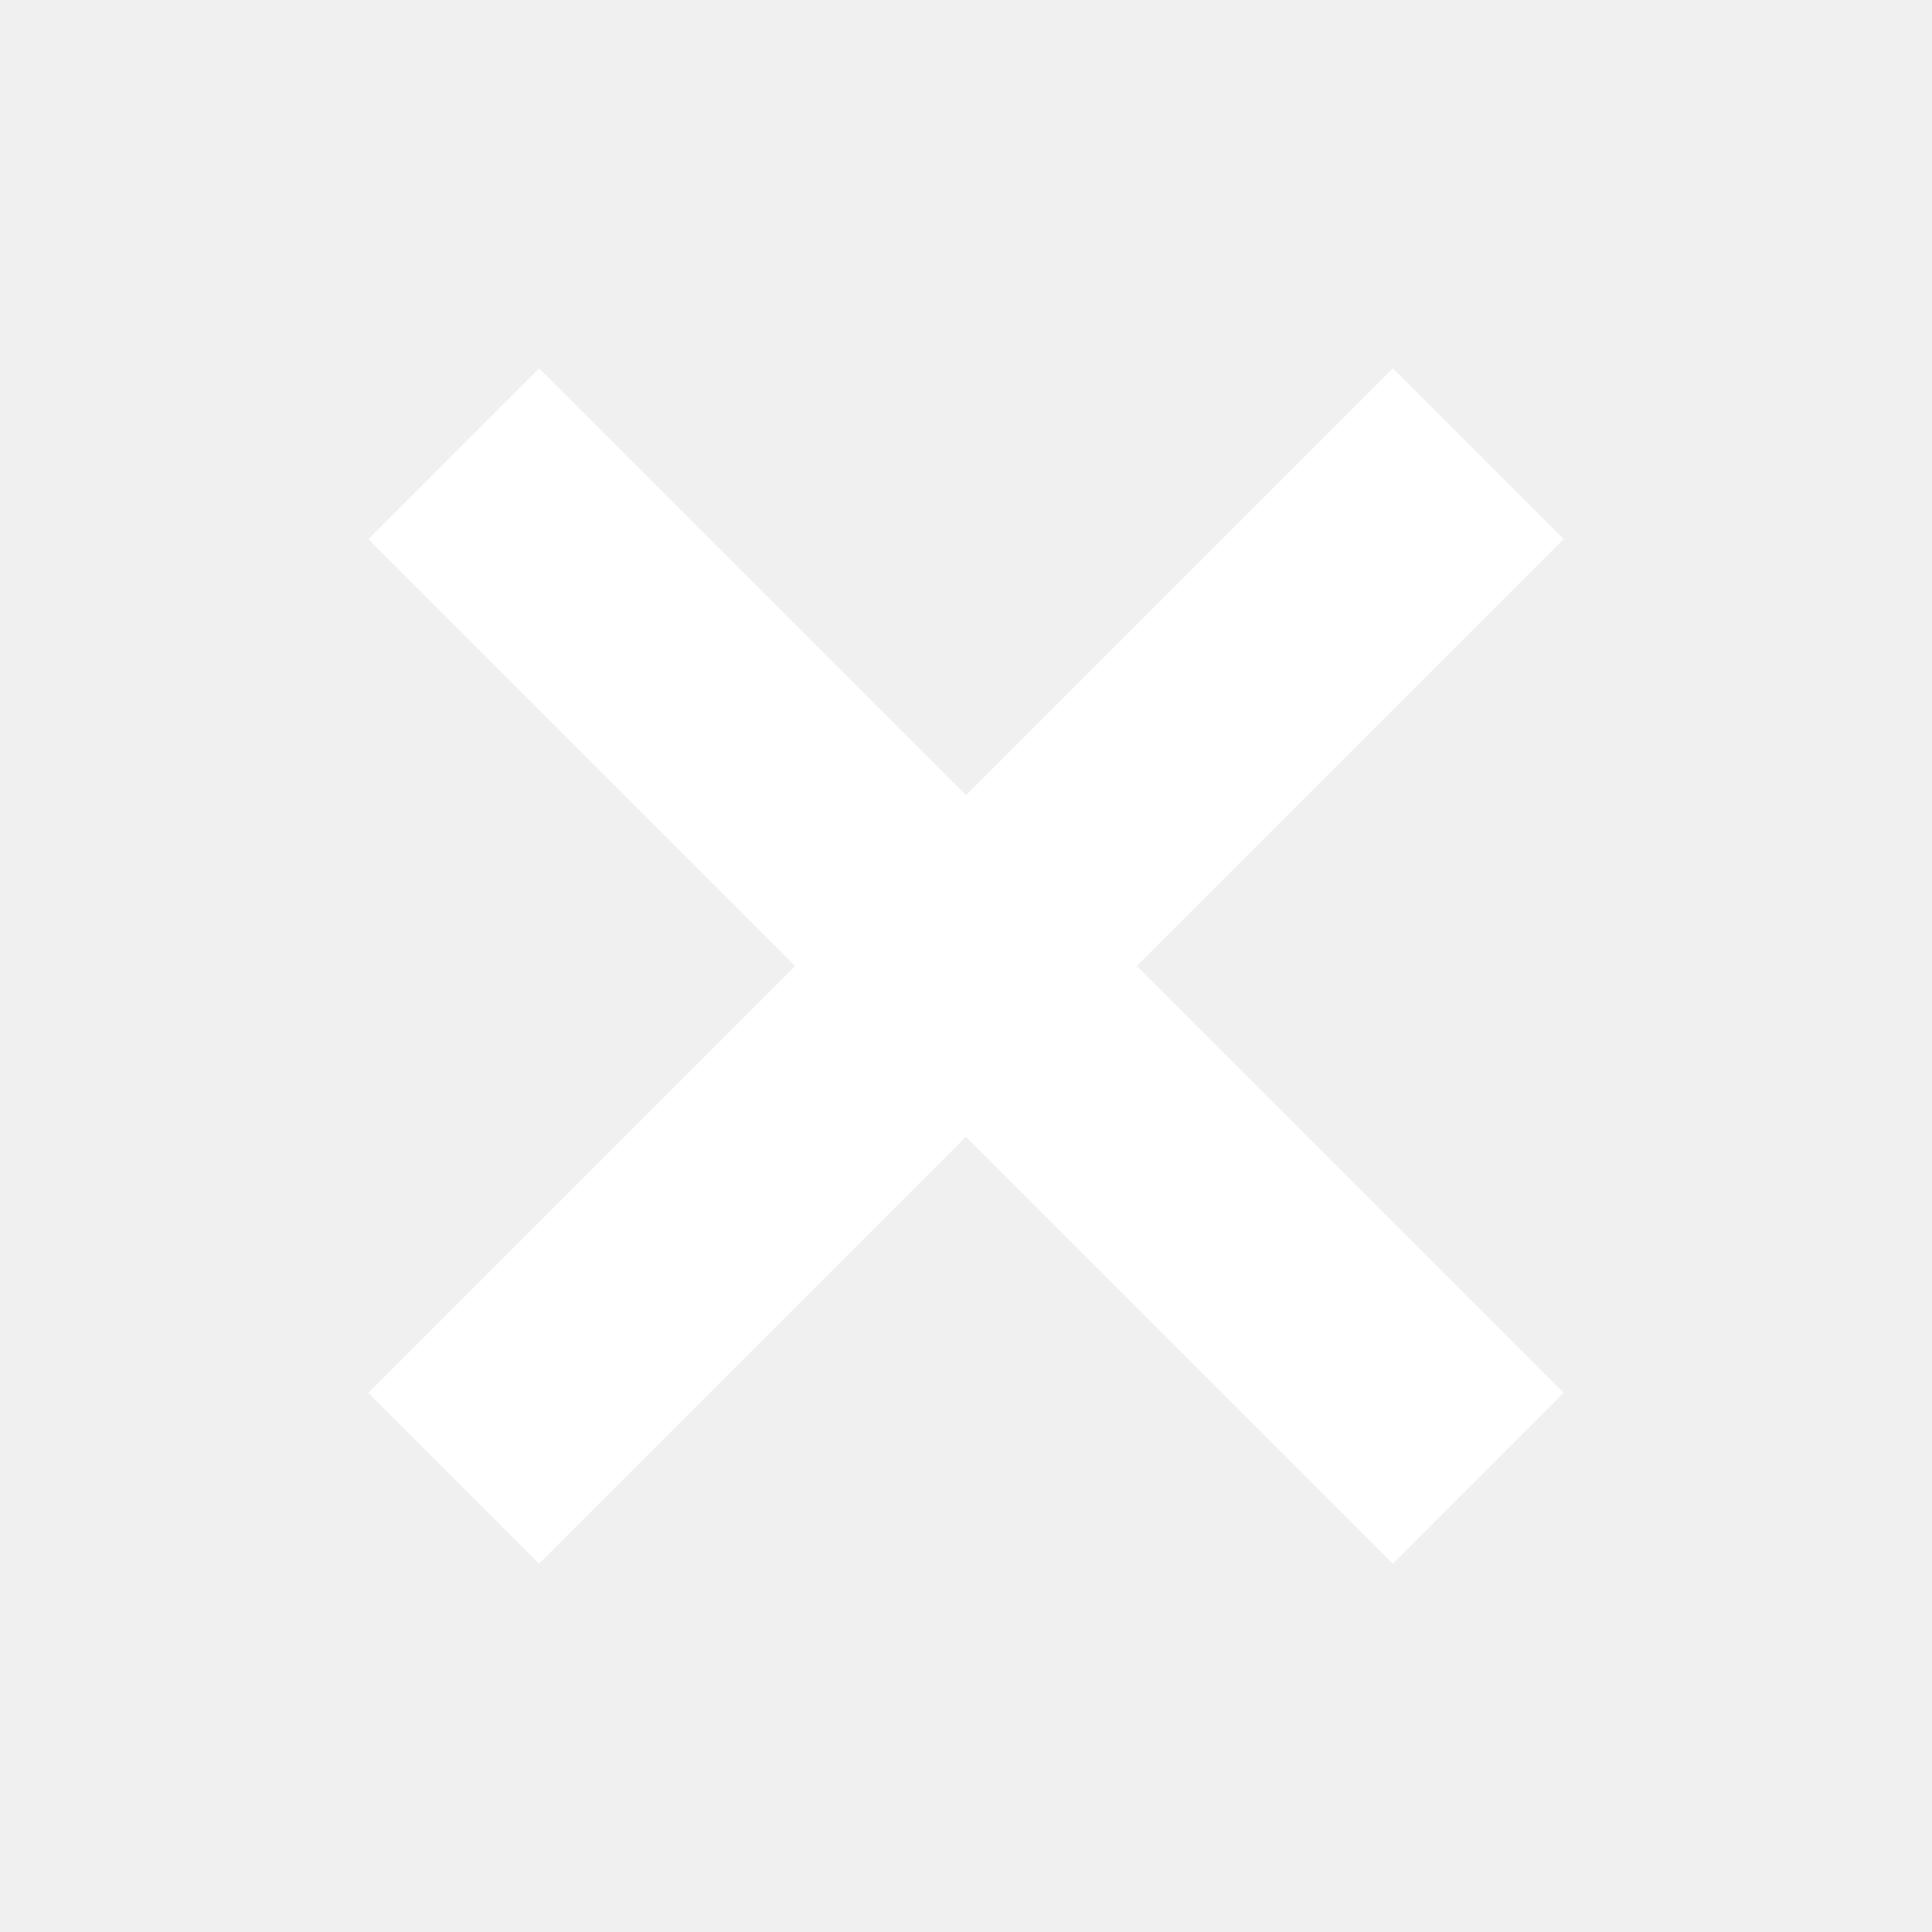
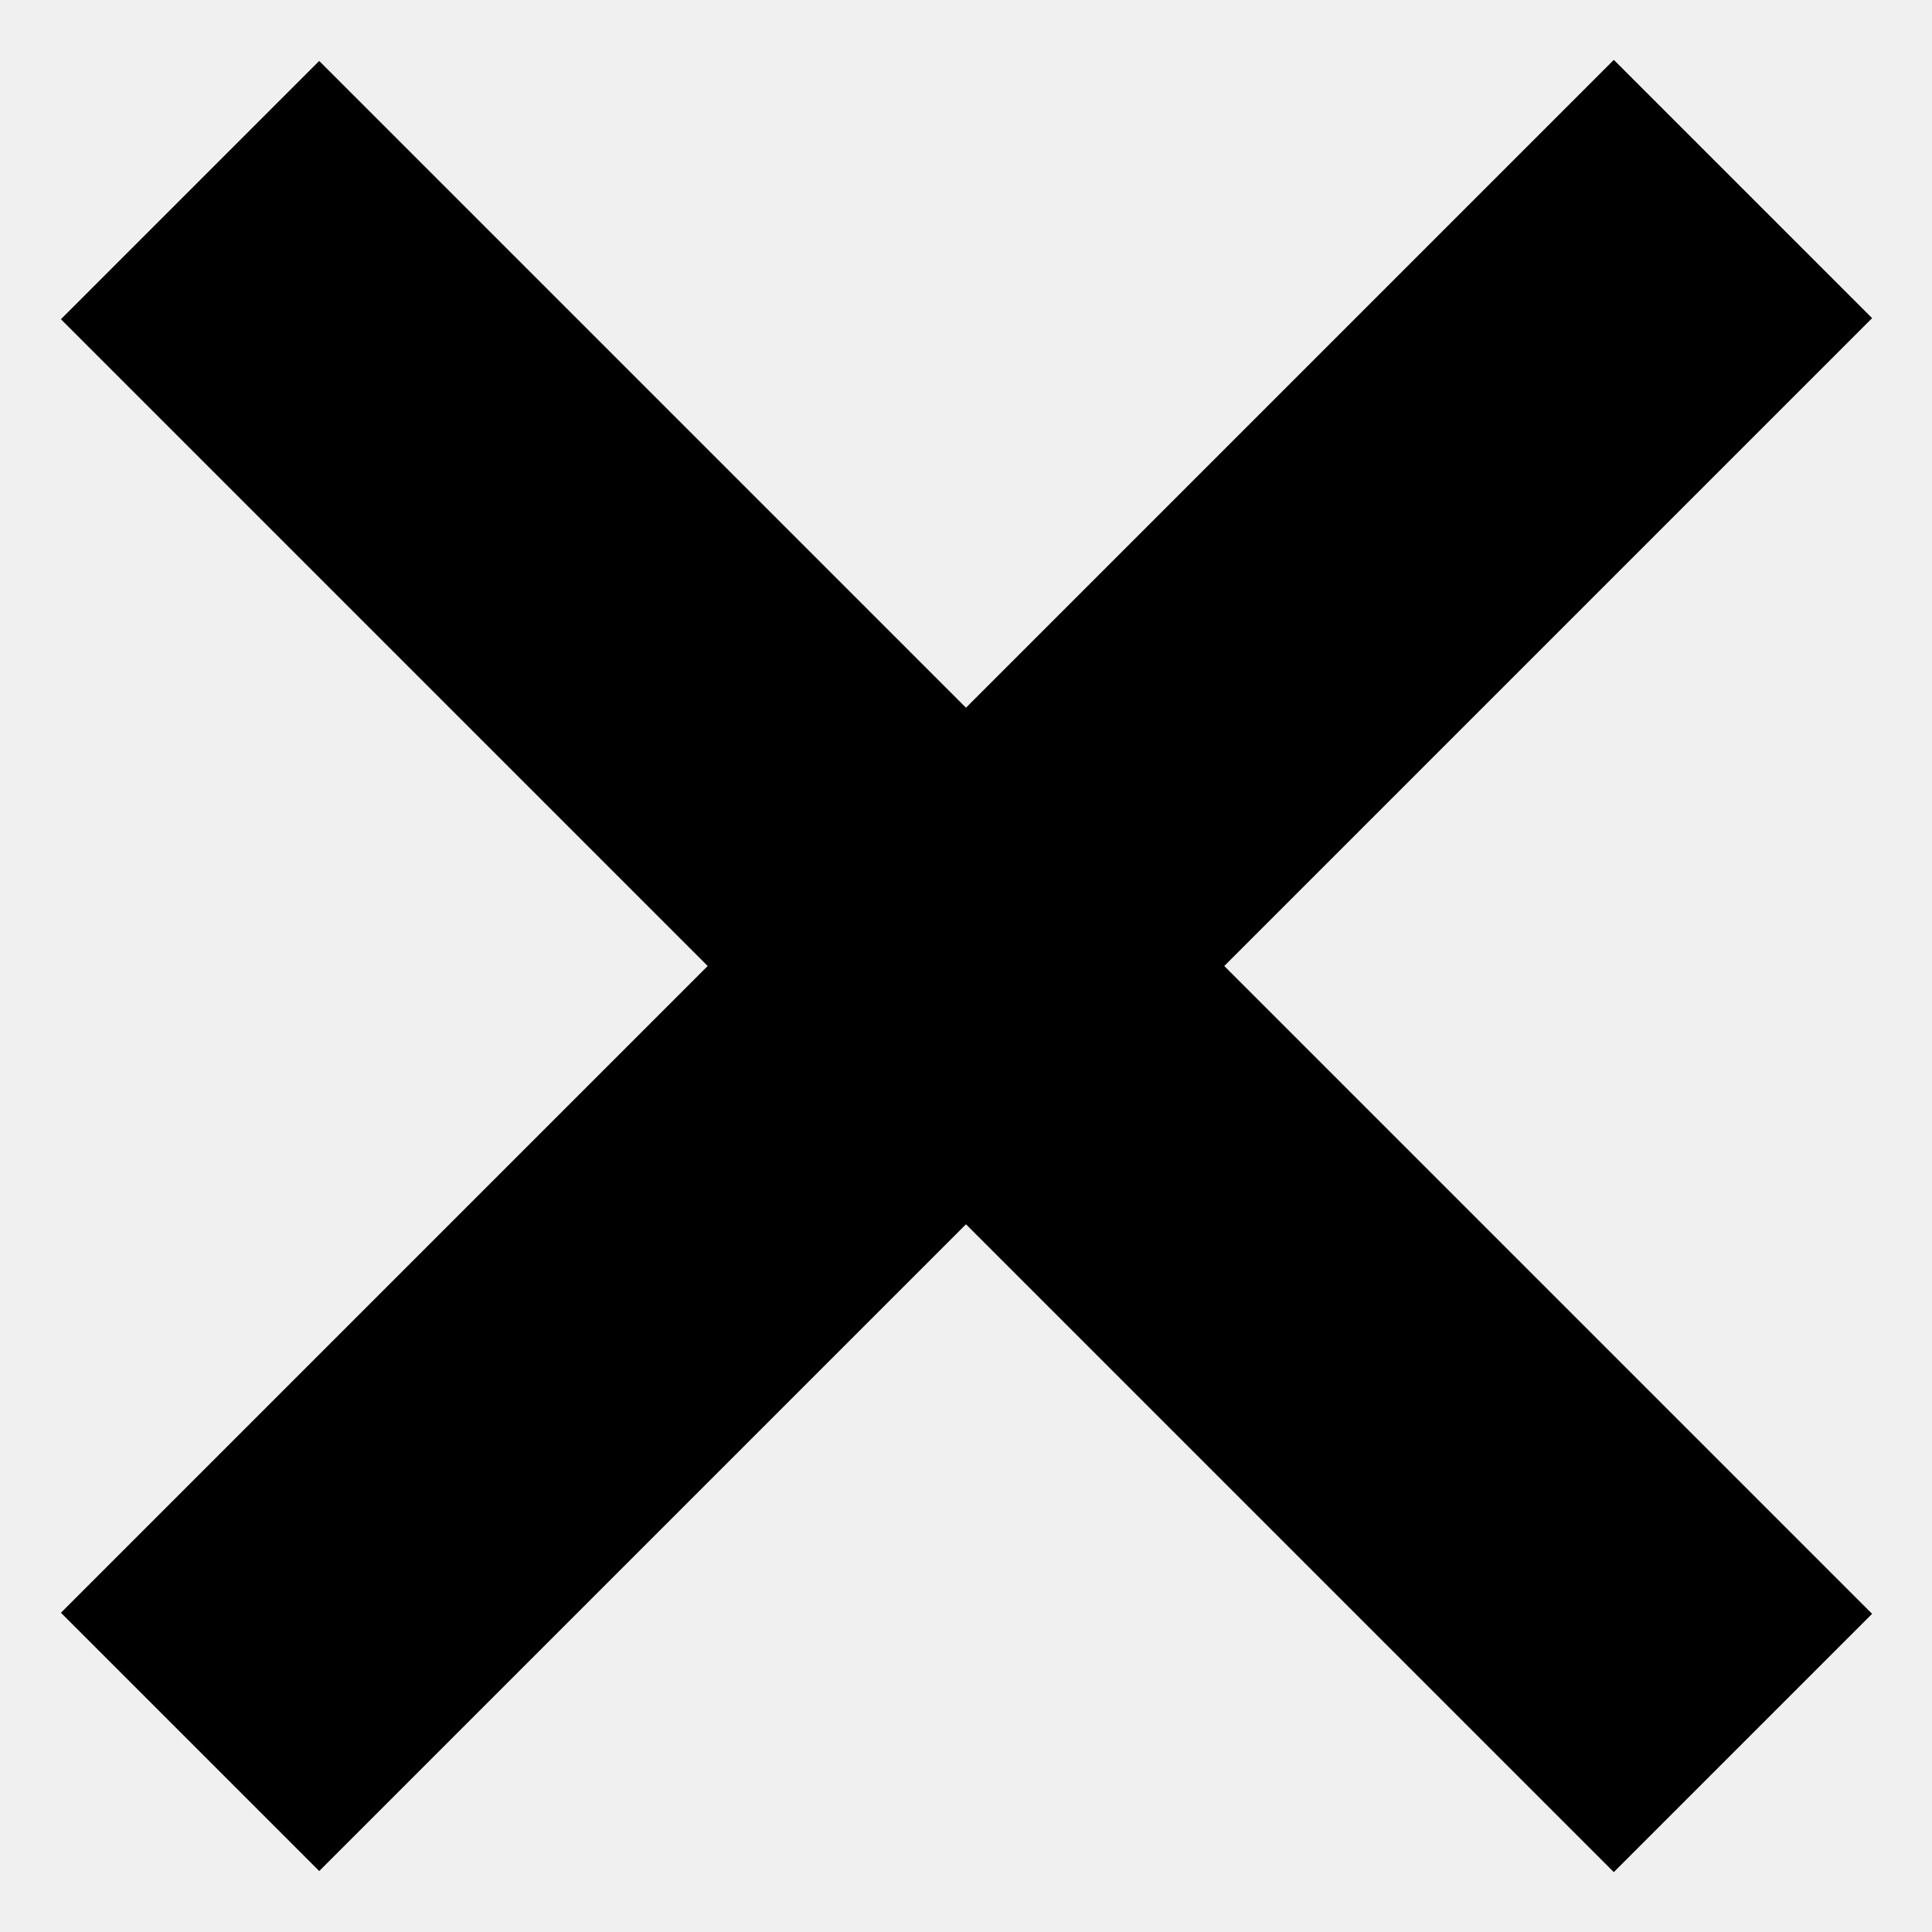
<svg xmlns="http://www.w3.org/2000/svg" version="1.1" id="Layer_1" x="0px" y="0px" viewBox="0 0 128 128" style="enable-background:new 0 0 128 128;" xml:space="preserve">
-   <style type="text/css">
- 	.st0{fill:#FFFFFF;}
- </style>
-   <rect x="16" y="56" transform="matrix(0.7071 -0.7071 0.7071 0.7071 -26.509 63.9997)" class="st0" width="96" height="16" />
-   <rect x="56" y="16" transform="matrix(0.7071 -0.7071 0.7071 0.7071 -26.5094 64.0006)" class="st0" width="16" height="96" />
+   <rect x="-8.7" y="51.9" transform="matrix(0.7071 -0.7071 0.7071 0.7071 -26.5093 63.9998)" width="145.5" height="24.2" />
+   <rect x="51.9" y="-8.7" transform="matrix(0.7071 -0.7071 0.7071 0.7071 -26.5105 63.9997)" width="24.2" height="145.5" />
</svg>
